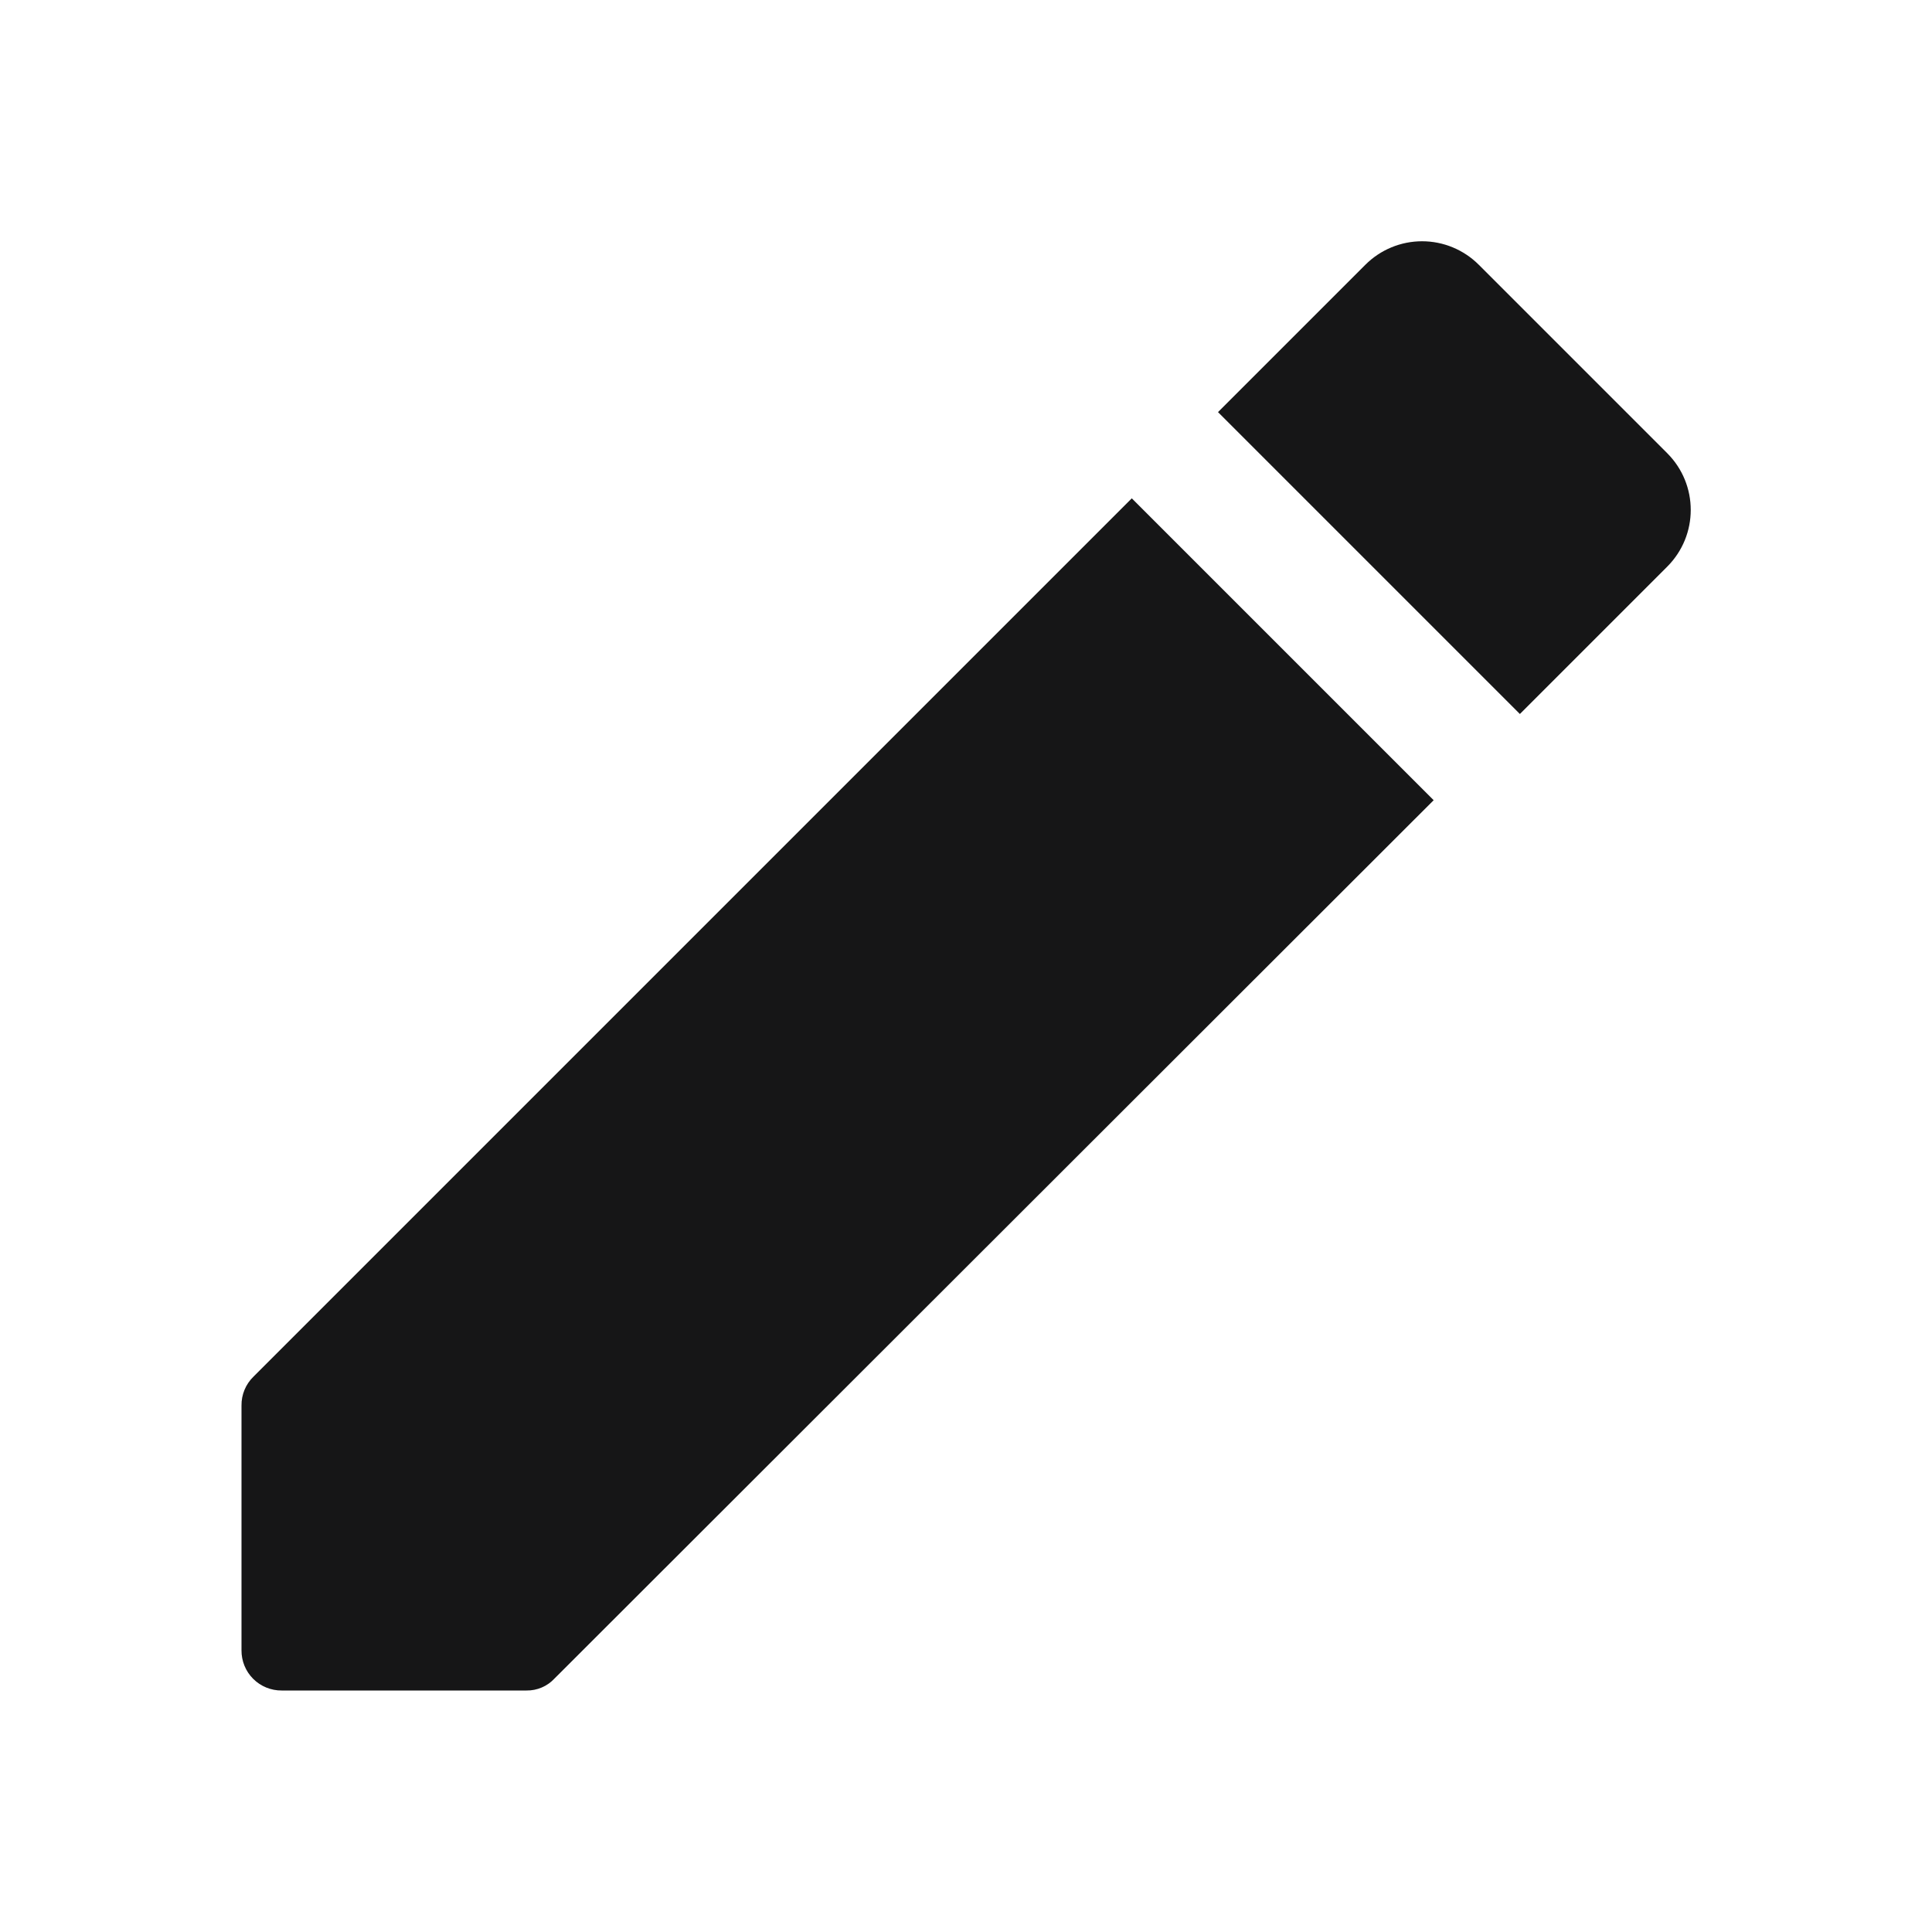
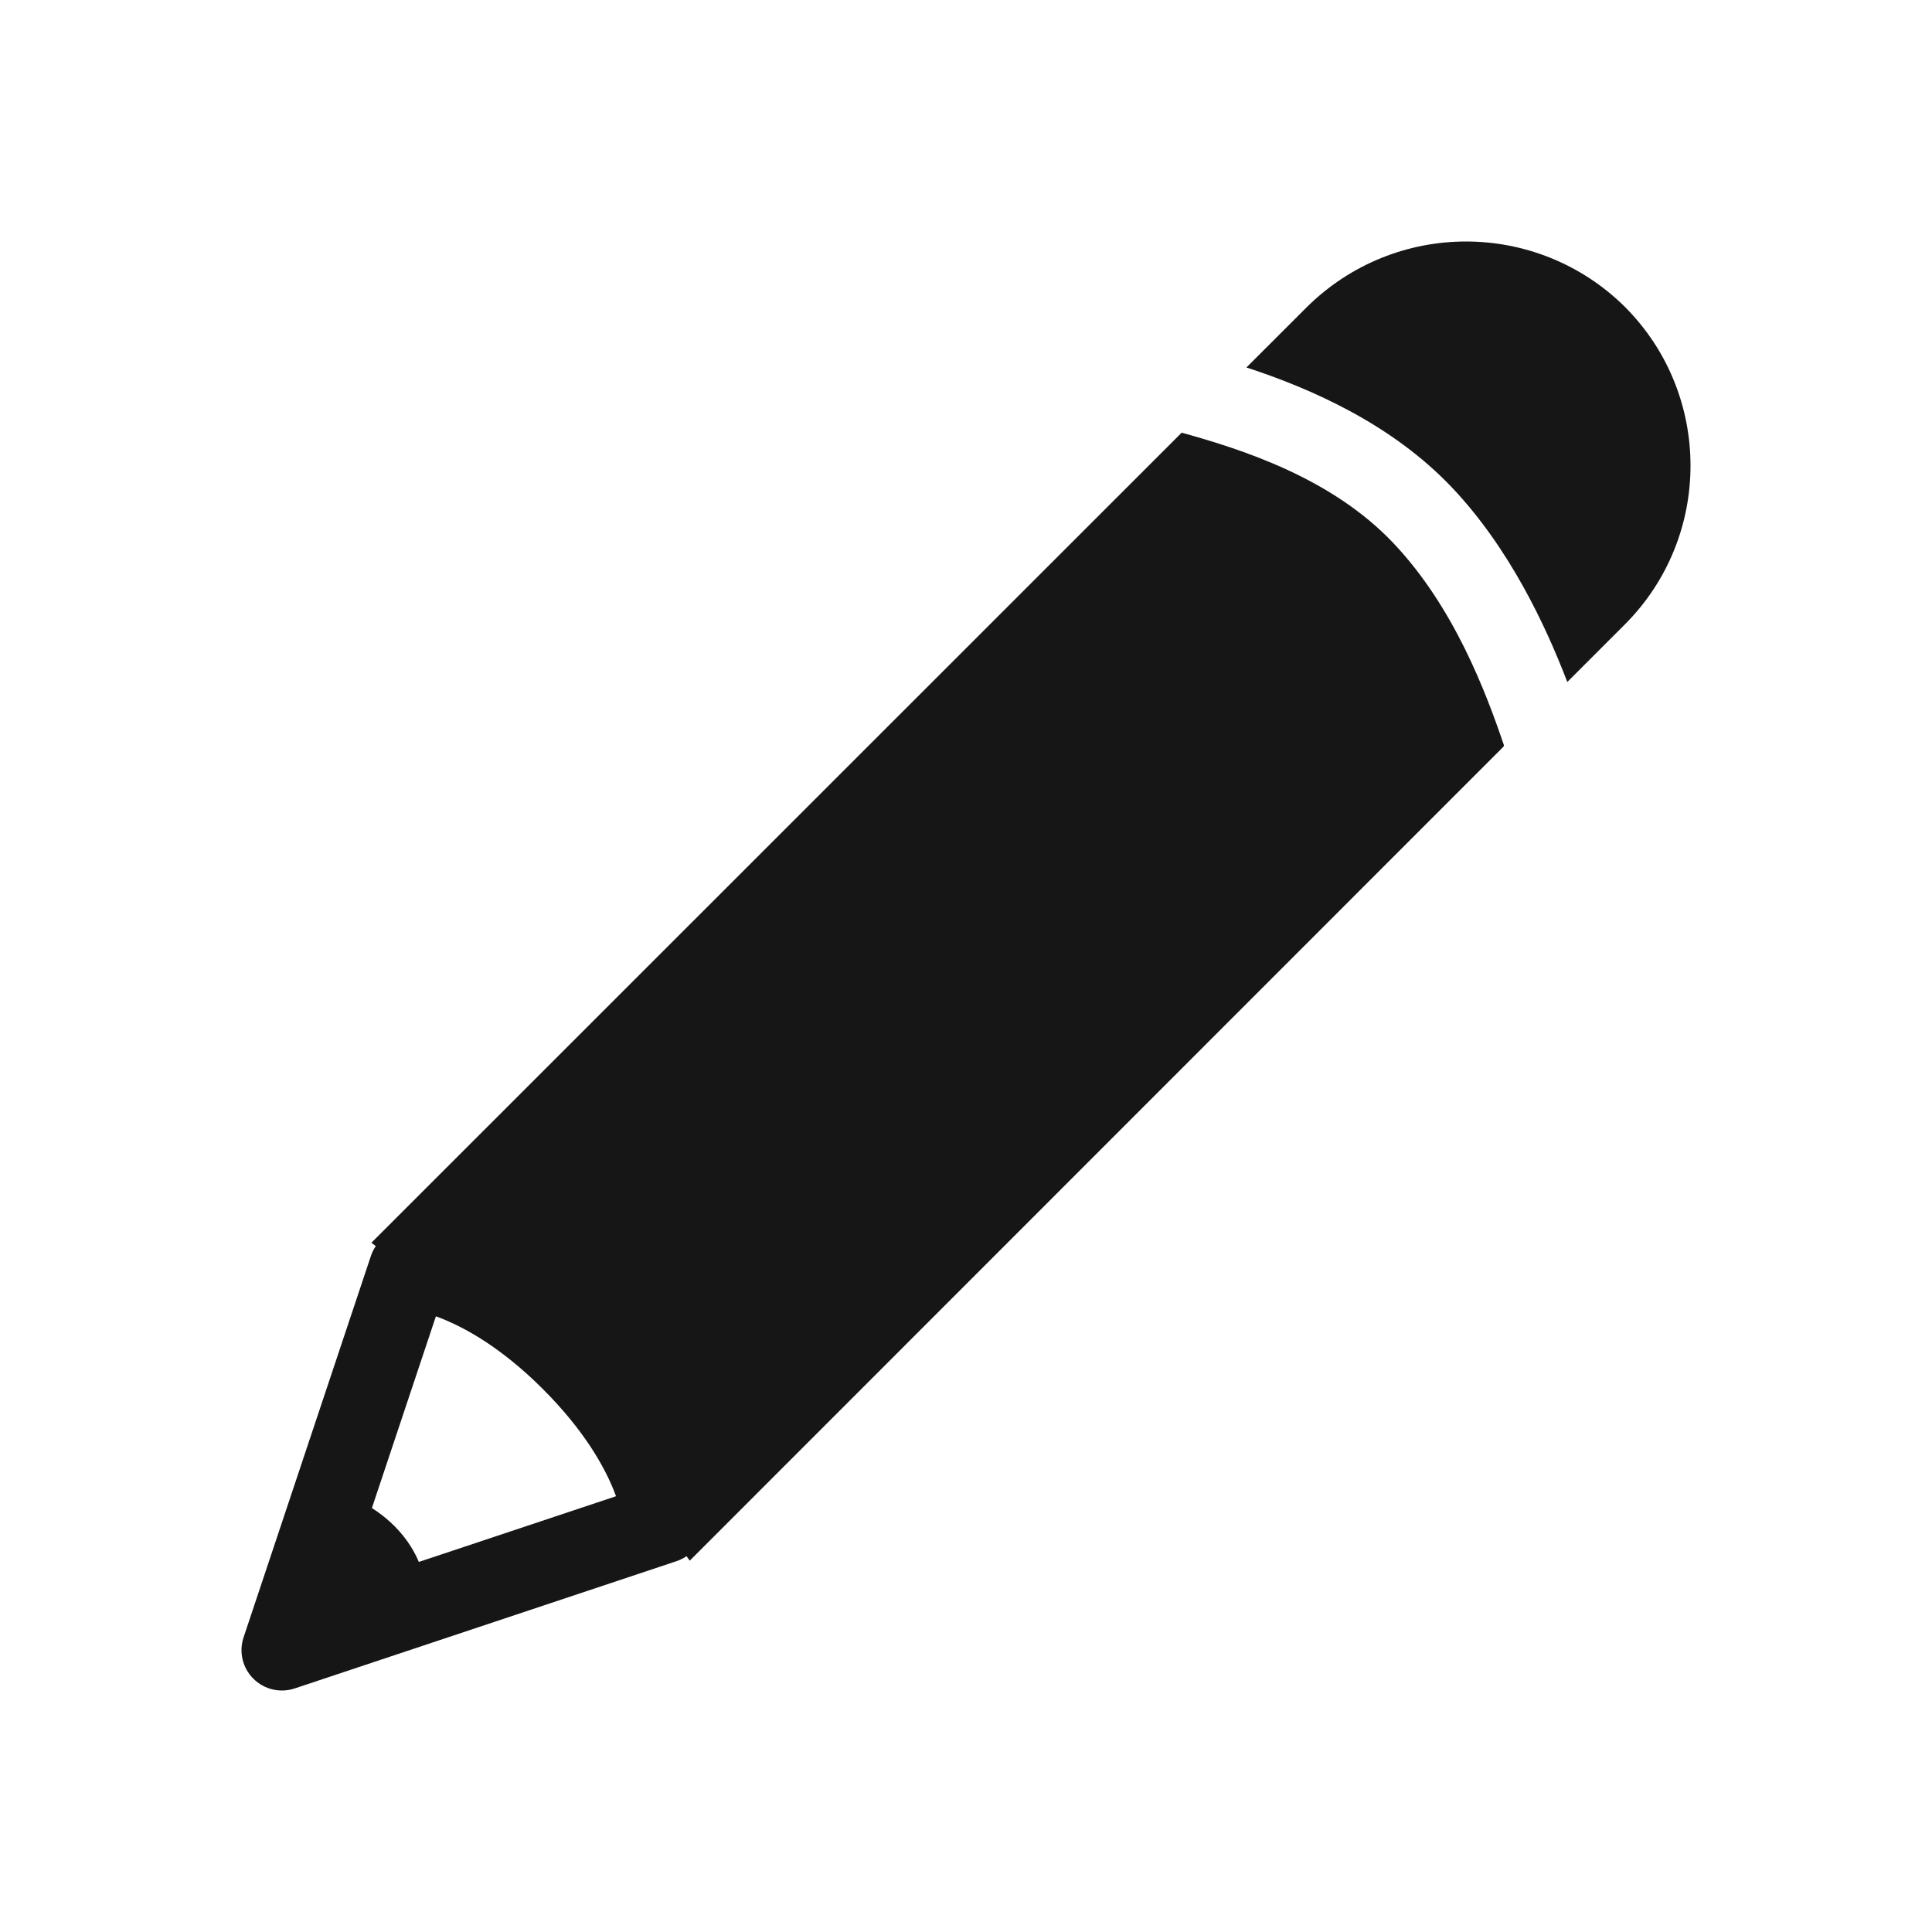
- <svg xmlns="http://www.w3.org/2000/svg" width="16" height="16" viewBox="0 0 16 16">
-   <g fill="none">
-     <path d="M0 0h16v16H0z" />
-     <path fill="#161617" d="M2 11.64v2.027a.33.33 0 00.333.333H4.36a.31.31 0 00.233-.1l7.28-7.273-2.5-2.5L2.1 11.4a.327.327 0 00-.1.24zm11.807-6.947c.26-.26.26-.68 0-.94l-1.56-1.56a.664.664 0 00-.94 0l-1.22 1.22 2.5 2.5 1.22-1.22z" />
-   </g>
+ <svg xmlns="http://www.w3.org/2000/svg" width="48" height="48" viewBox="0 0 48 48" fill="none">
+   <path fill-rule="evenodd" clip-rule="evenodd" d="M36.422 6C34.992 6 33.562 6.547 32.467 7.631L30.967 9.13C32.529 9.639 34.562 10.516 36.076 12.114C37.497 13.614 38.398 15.532 38.939 16.944L40.366 15.517C42.545 13.339 42.545 9.798 40.366 7.62C39.282 6.547 37.852 6 36.422 6ZM37.367 18.522C36.915 17.189 36.121 15.079 34.619 13.494C33.086 11.876 30.877 11.171 29.357 10.749C29.355 10.752 29.352 10.755 29.35 10.758L9.227 30.876L9.337 30.958C9.286 31.033 9.244 31.117 9.214 31.207L6.052 40.679C5.931 41.04 6.025 41.437 6.294 41.706C6.563 41.975 6.96 42.069 7.321 41.949L16.807 38.787C16.897 38.757 16.981 38.715 17.056 38.663L17.137 38.774L37.349 18.555L37.367 18.522ZM15.251 37.032C15.271 37.08 15.289 37.127 15.305 37.173L10.406 38.806C10.355 38.684 10.29 38.557 10.21 38.428C9.99 38.075 9.674 37.745 9.24 37.466L10.83 32.703C10.875 32.72 10.923 32.738 10.973 32.758C11.574 32.998 12.468 33.491 13.489 34.512C14.511 35.534 15.009 36.429 15.251 37.032Z" fill="#161617" />
</svg>
